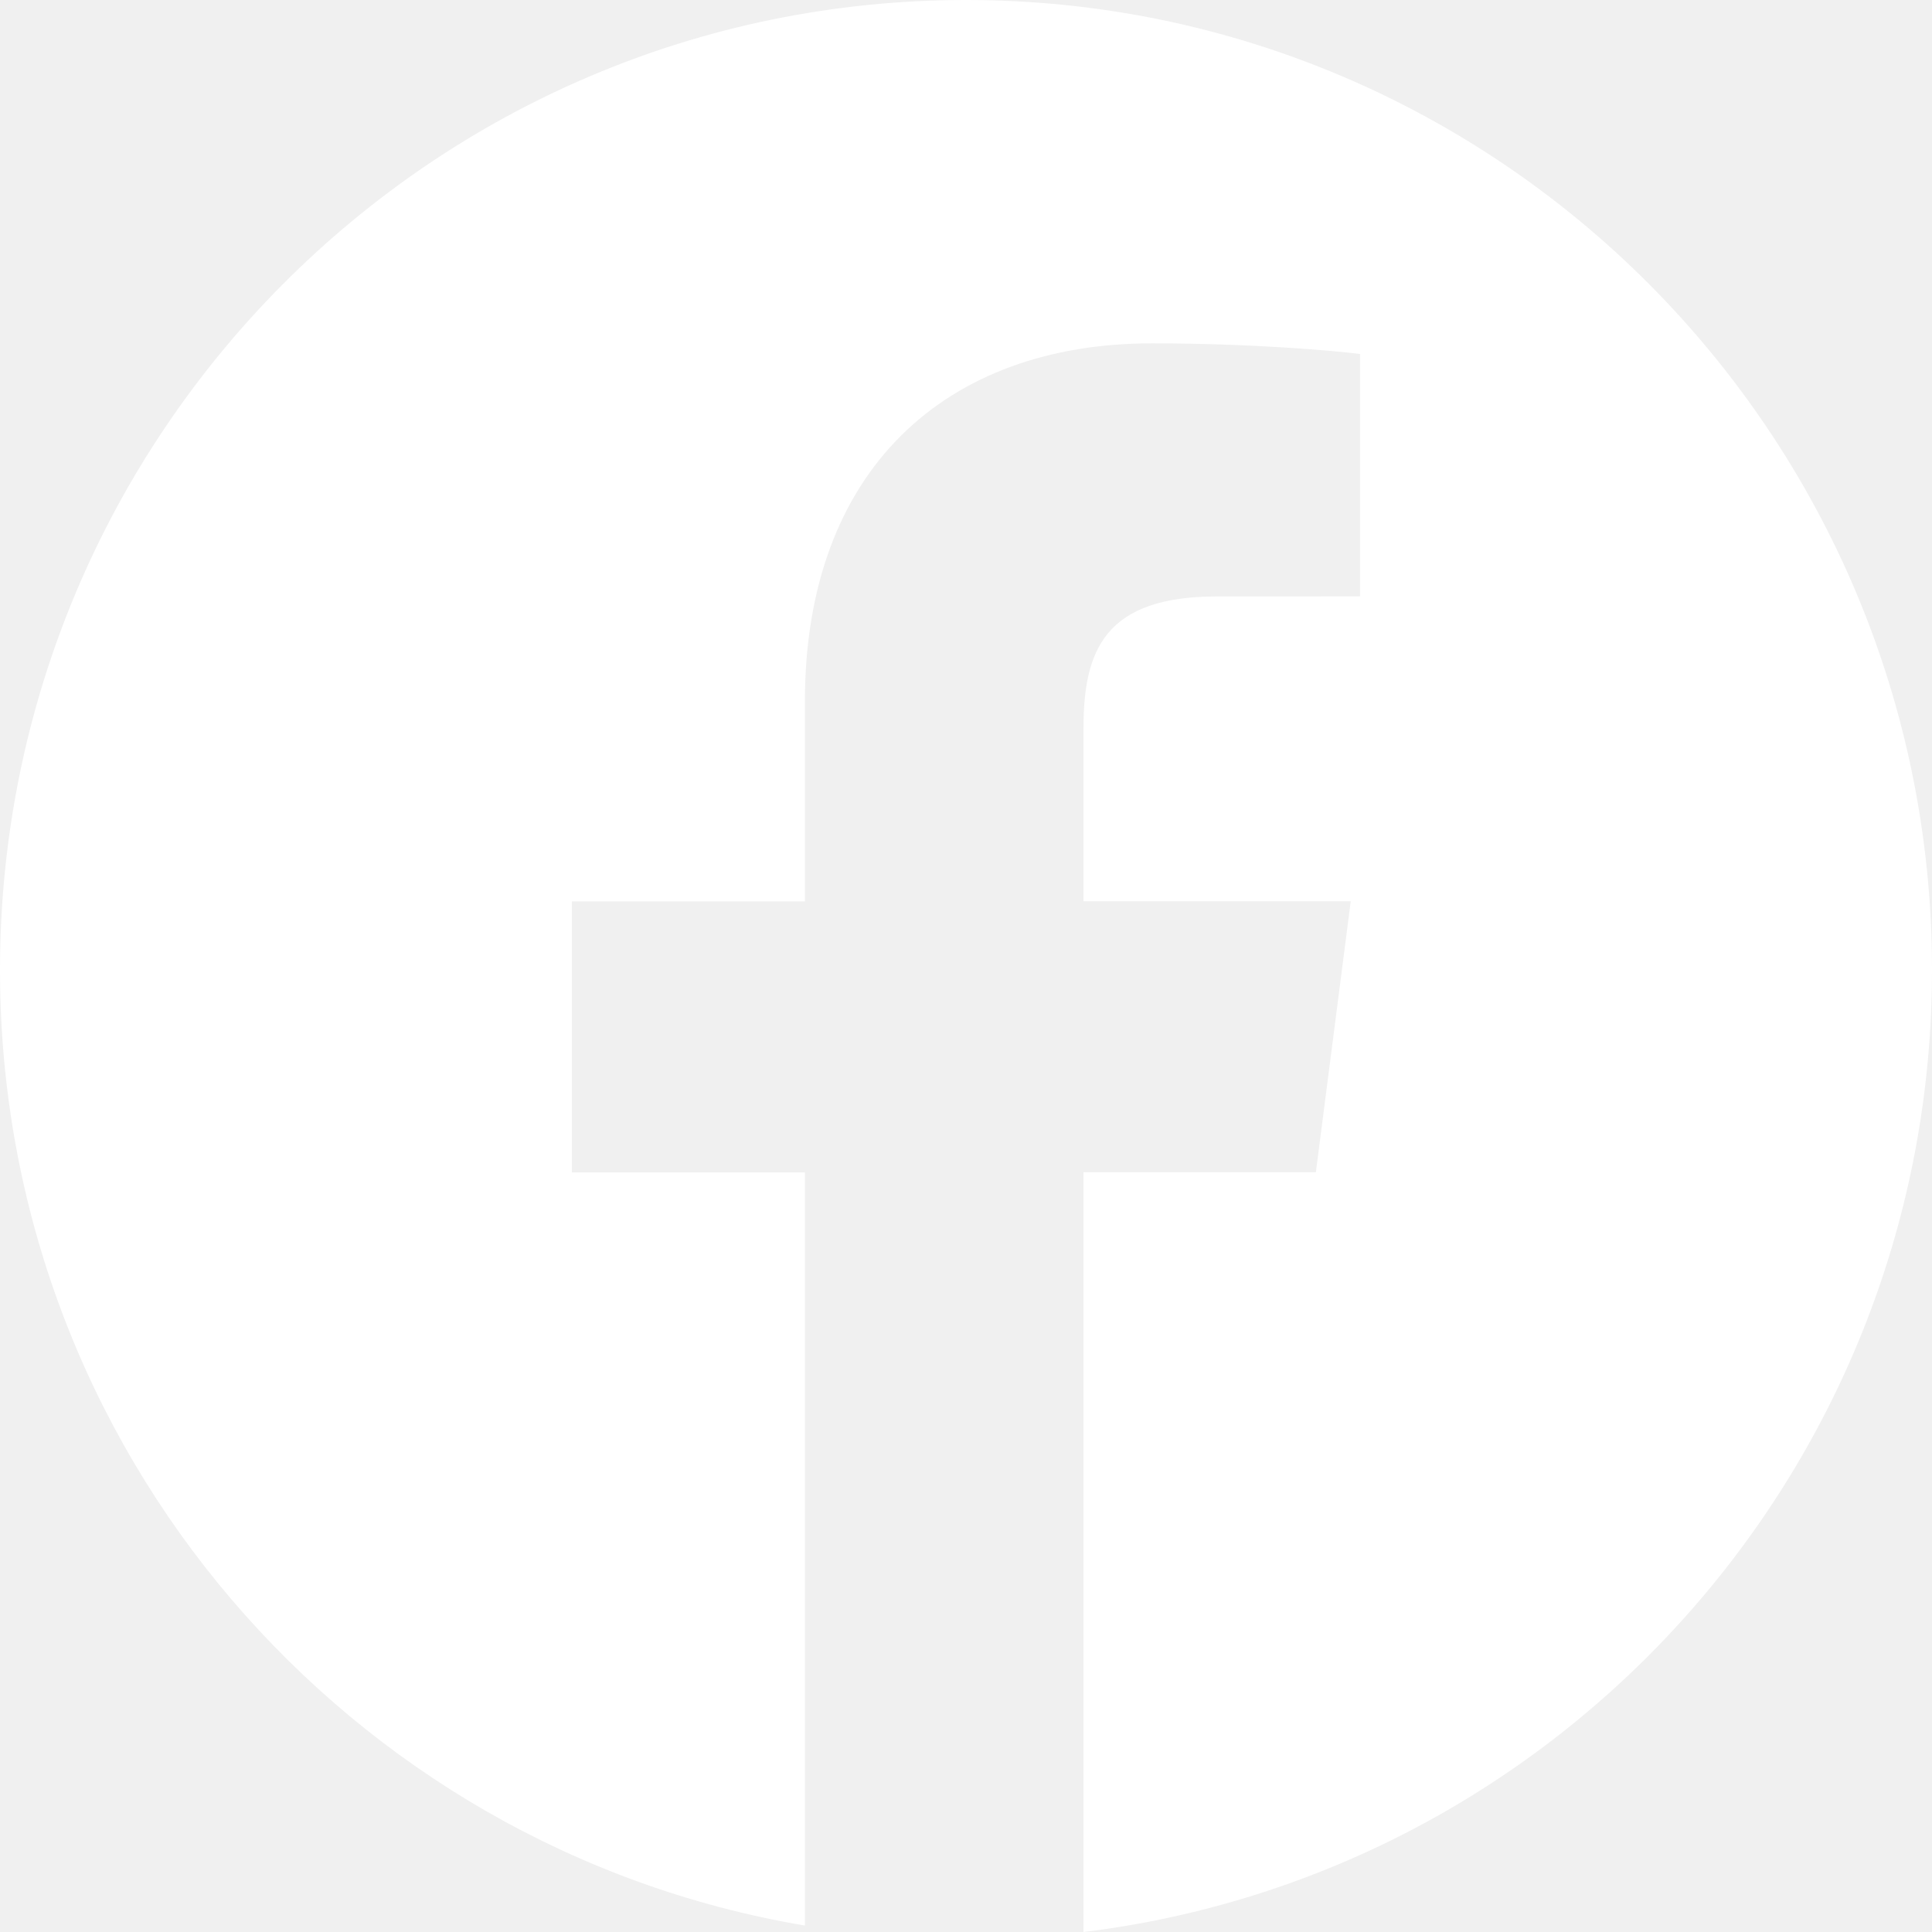
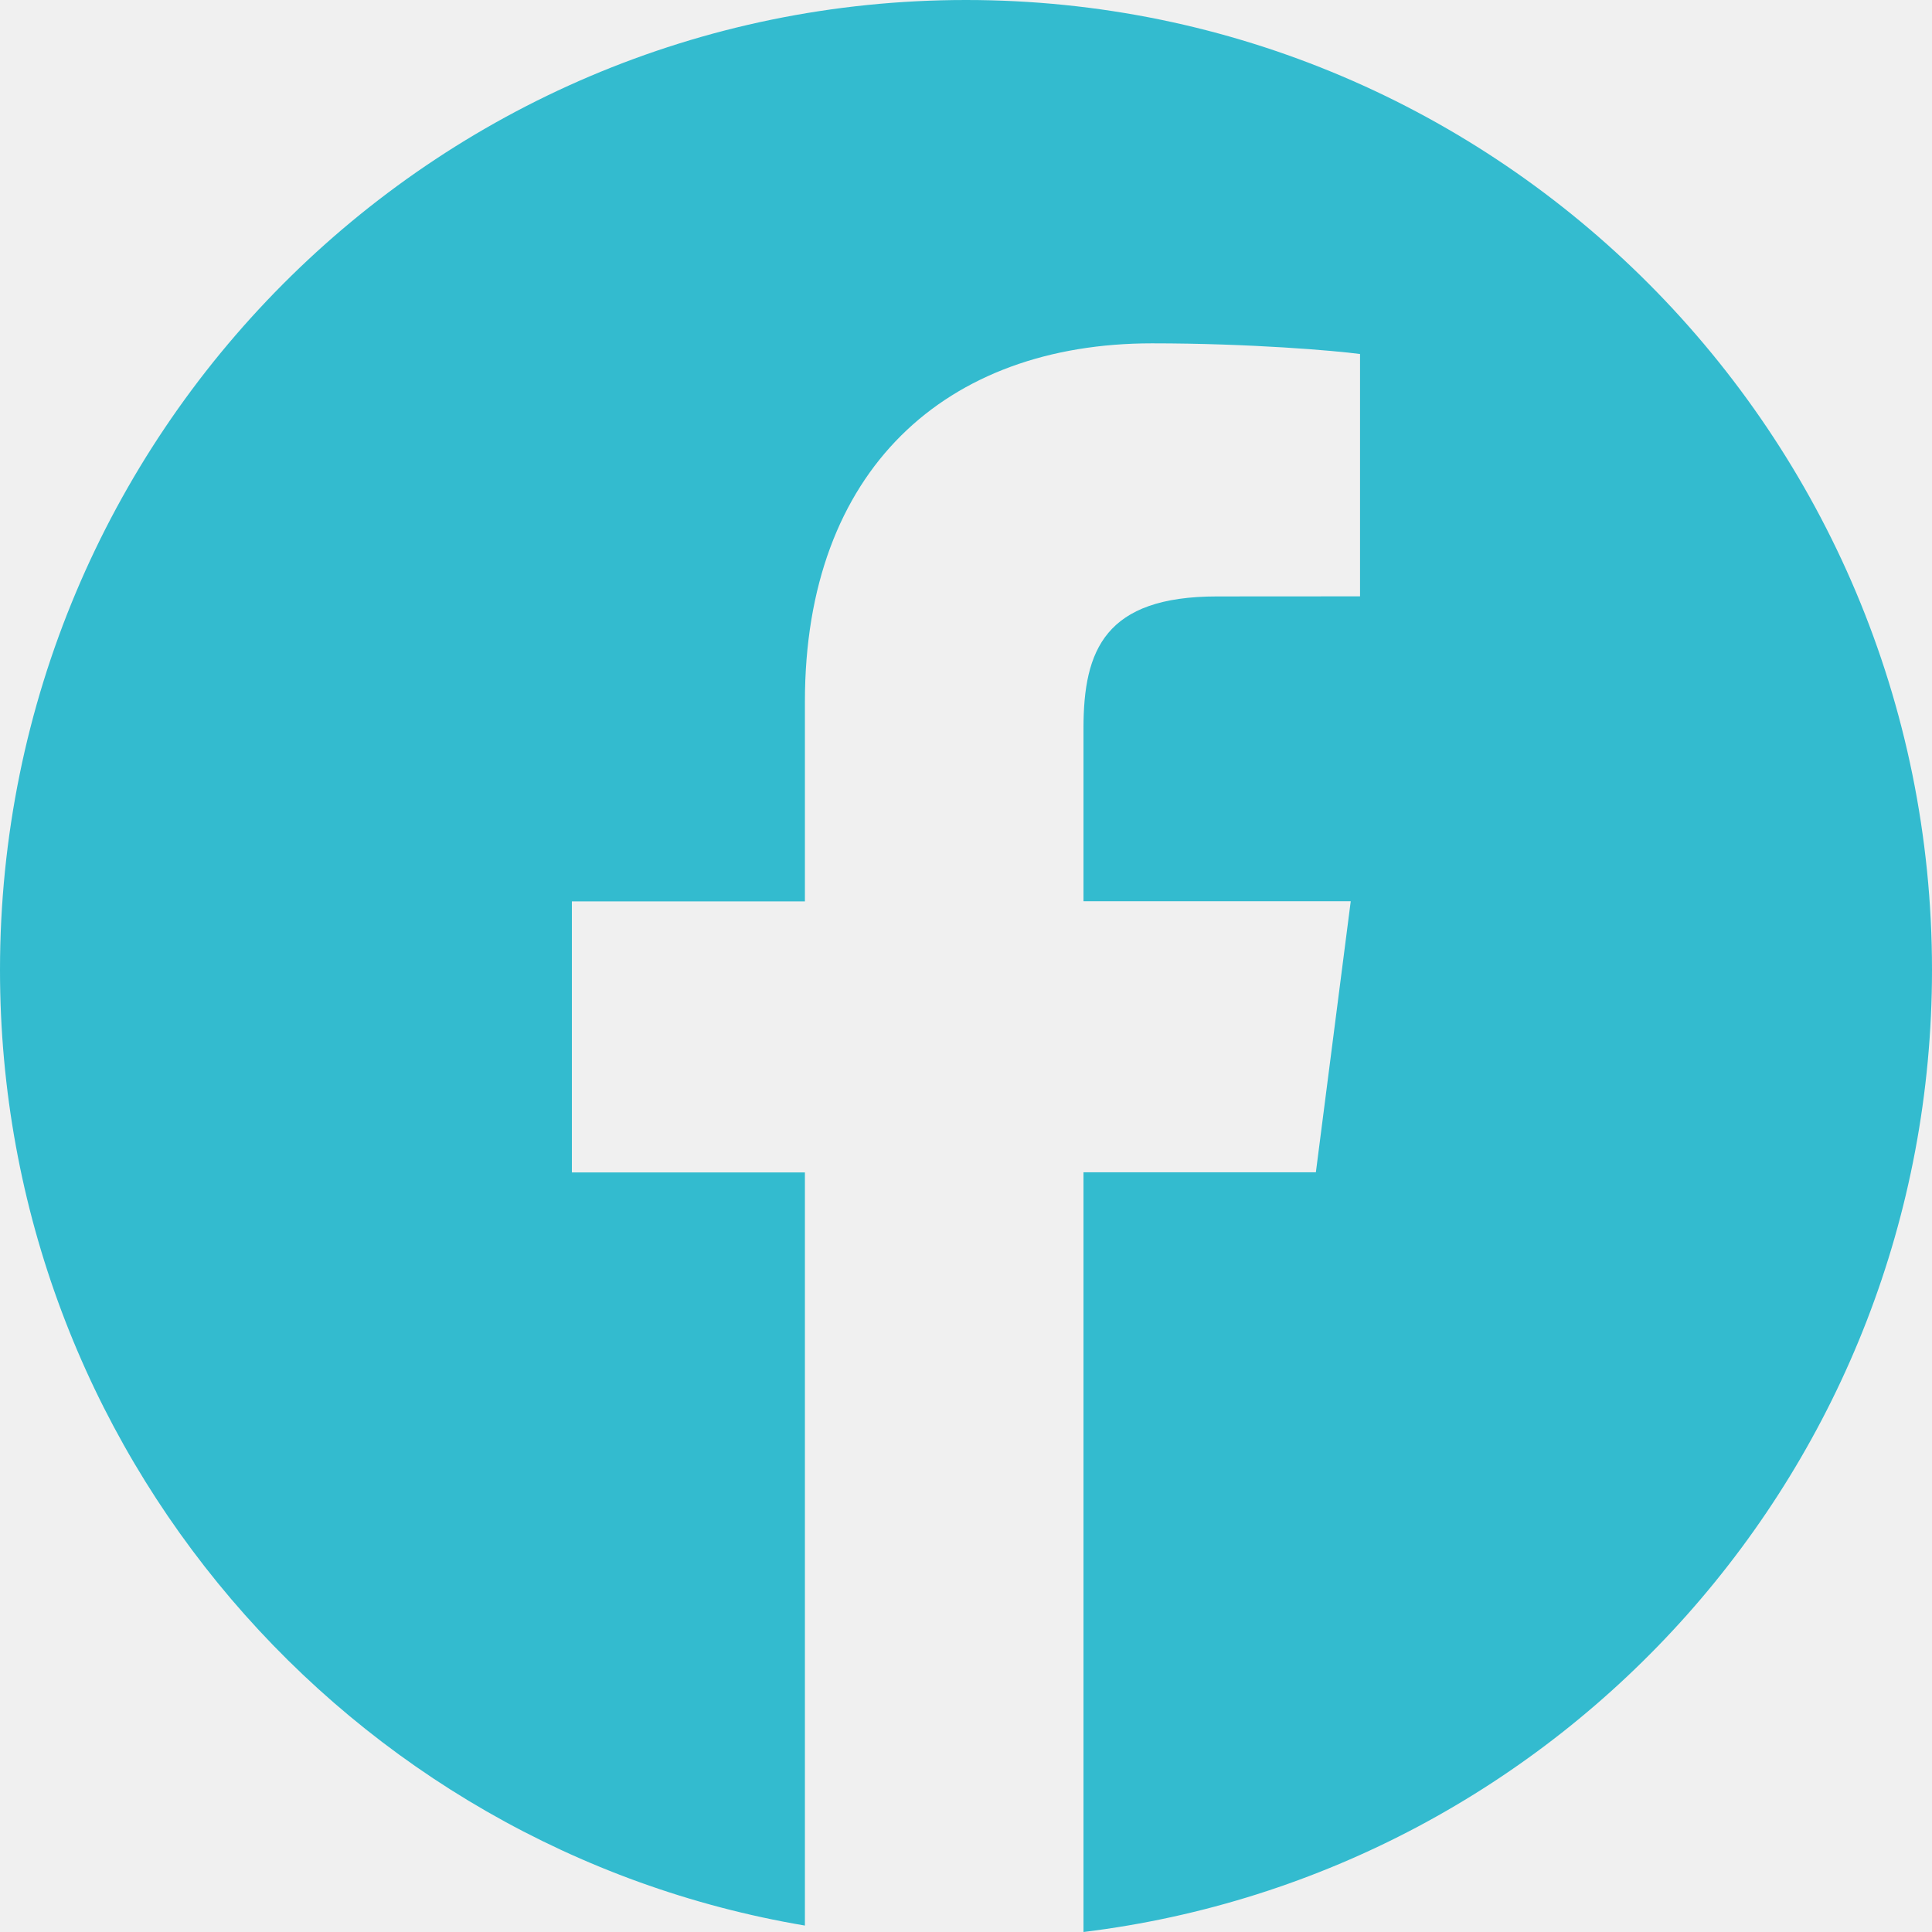
<svg xmlns="http://www.w3.org/2000/svg" width="21" height="21" viewBox="0 0 21 21" fill="none">
-   <path d="M10.5 0C4.701 0 0 4.721 0 10.544C0 15.767 3.785 20.092 8.749 20.93V12.744H6.216V9.798H8.749V7.626C8.749 5.106 10.282 3.732 12.521 3.732C13.593 3.732 14.515 3.812 14.783 3.848V6.482L13.229 6.483C12.012 6.483 11.777 7.064 11.777 7.916V9.796H14.682L14.303 12.742H11.777V21C16.972 20.365 21 15.93 21 10.541C21 4.721 16.299 0 10.5 0Z" fill="white" />
+   <path d="M10.5 0C4.701 0 0 4.721 0 10.544C0 15.767 3.785 20.092 8.749 20.93V12.744H6.216V9.798H8.749V7.626C8.749 5.106 10.282 3.732 12.521 3.732C13.593 3.732 14.515 3.812 14.783 3.848V6.482L13.229 6.483C12.012 6.483 11.777 7.064 11.777 7.916V9.796H14.682L14.303 12.742H11.777V21C16.972 20.365 21 15.93 21 10.541C21 4.721 16.299 0 10.5 0Z" fill="#33bbcf" />
</svg>
